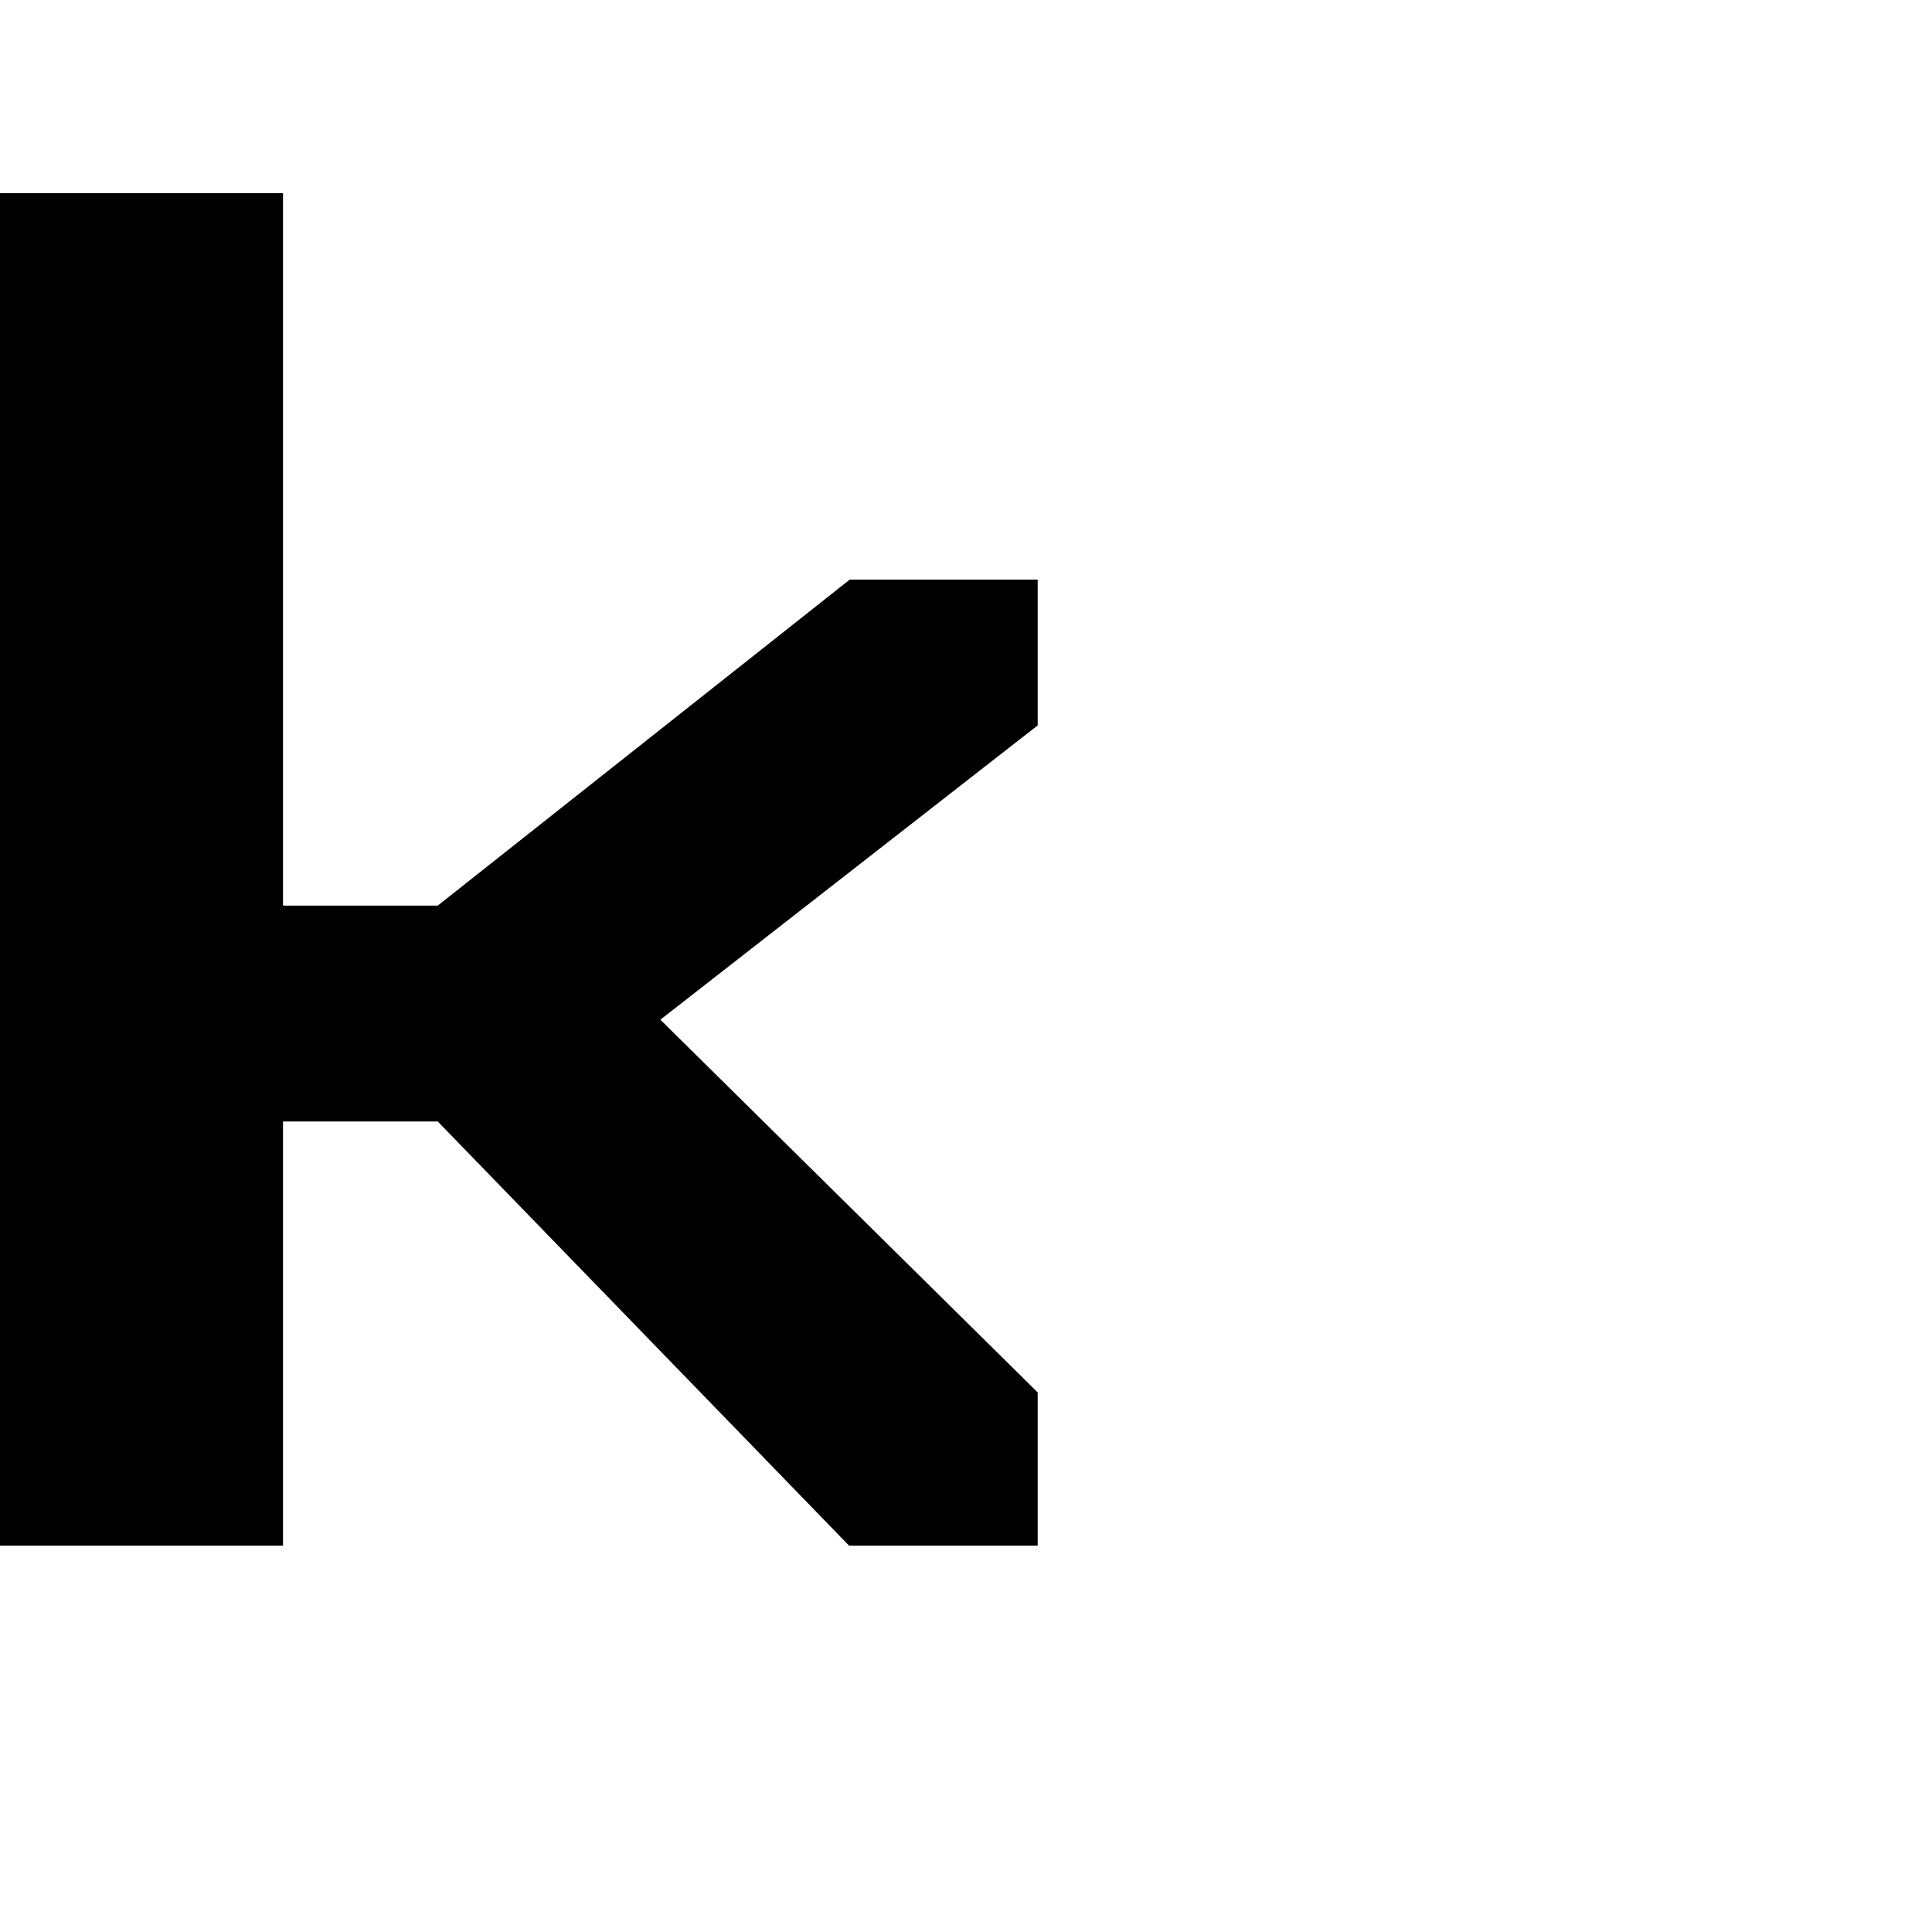
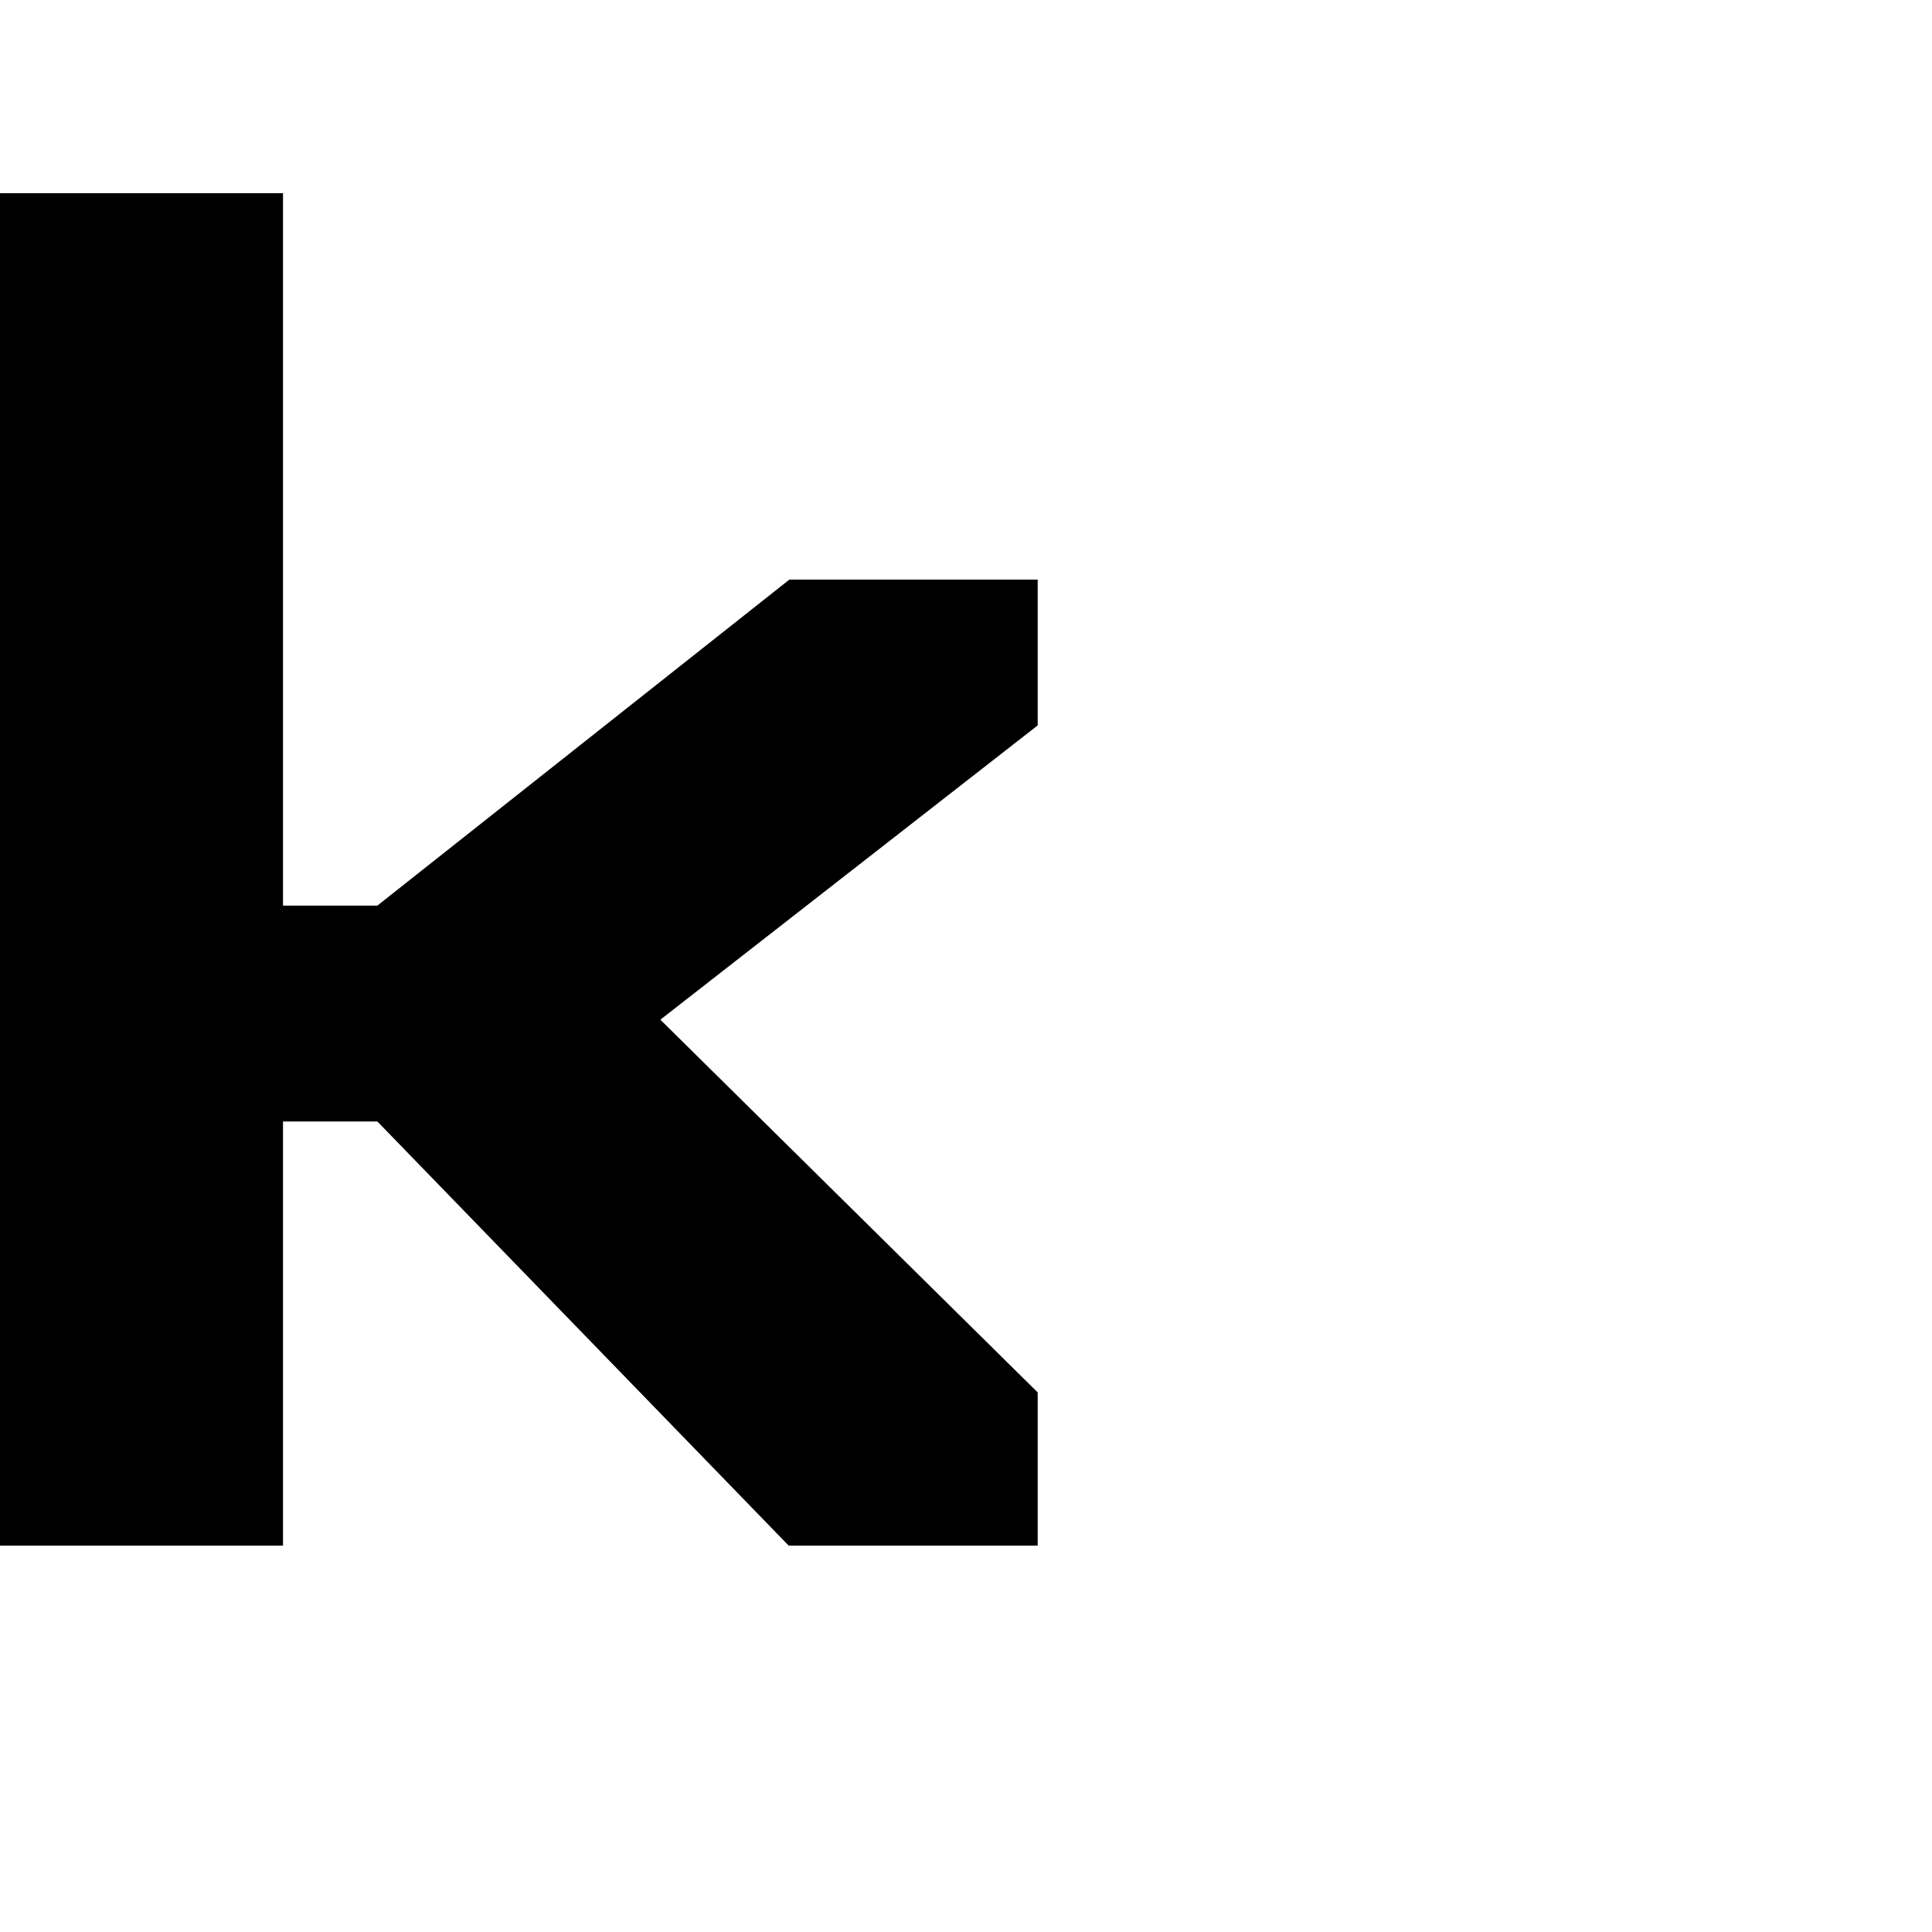
<svg xmlns="http://www.w3.org/2000/svg" height="1024" width="1024" version="1.1" id="svg4375" viewBox="0 0 1024 1024" xml:space="preserve">
  <defs id="defs4">
    <linearGradient id="linearGradient8000">
      <stop style="stop-color:#000000;stop-opacity:1;" offset="0" id="stop7998" />
    </linearGradient>
    <clipPath clipPathUnits="userSpaceOnUse" id="clipPath6029">
      <g id="use6031" />
    </clipPath>
  </defs>
  <g id="layer1" style="display:inline">
-     <path style="display:inline;fill:#000000" d="M 0,102.4 H 150 V 480 l 82,0 218.385,-172.8 99.615,0 v 77.279 L 350,540.451 550,738.013 V 819.2 l -100,0 -218,-224.8 -82,0 V 819.2 H 0 Z" id="path25748" />
+     <path style="display:inline;fill:#000000" d="M 0,102.4 H 150 V 480 l 50,0 L 418.385,307.2 550,307.2 v 77.279 L 350,540.451 550,738.013 V 819.2 l -132,0 -218,-224.8 -50,0 V 819.2 H 0 Z" id="path25748" />
  </g>
</svg>
